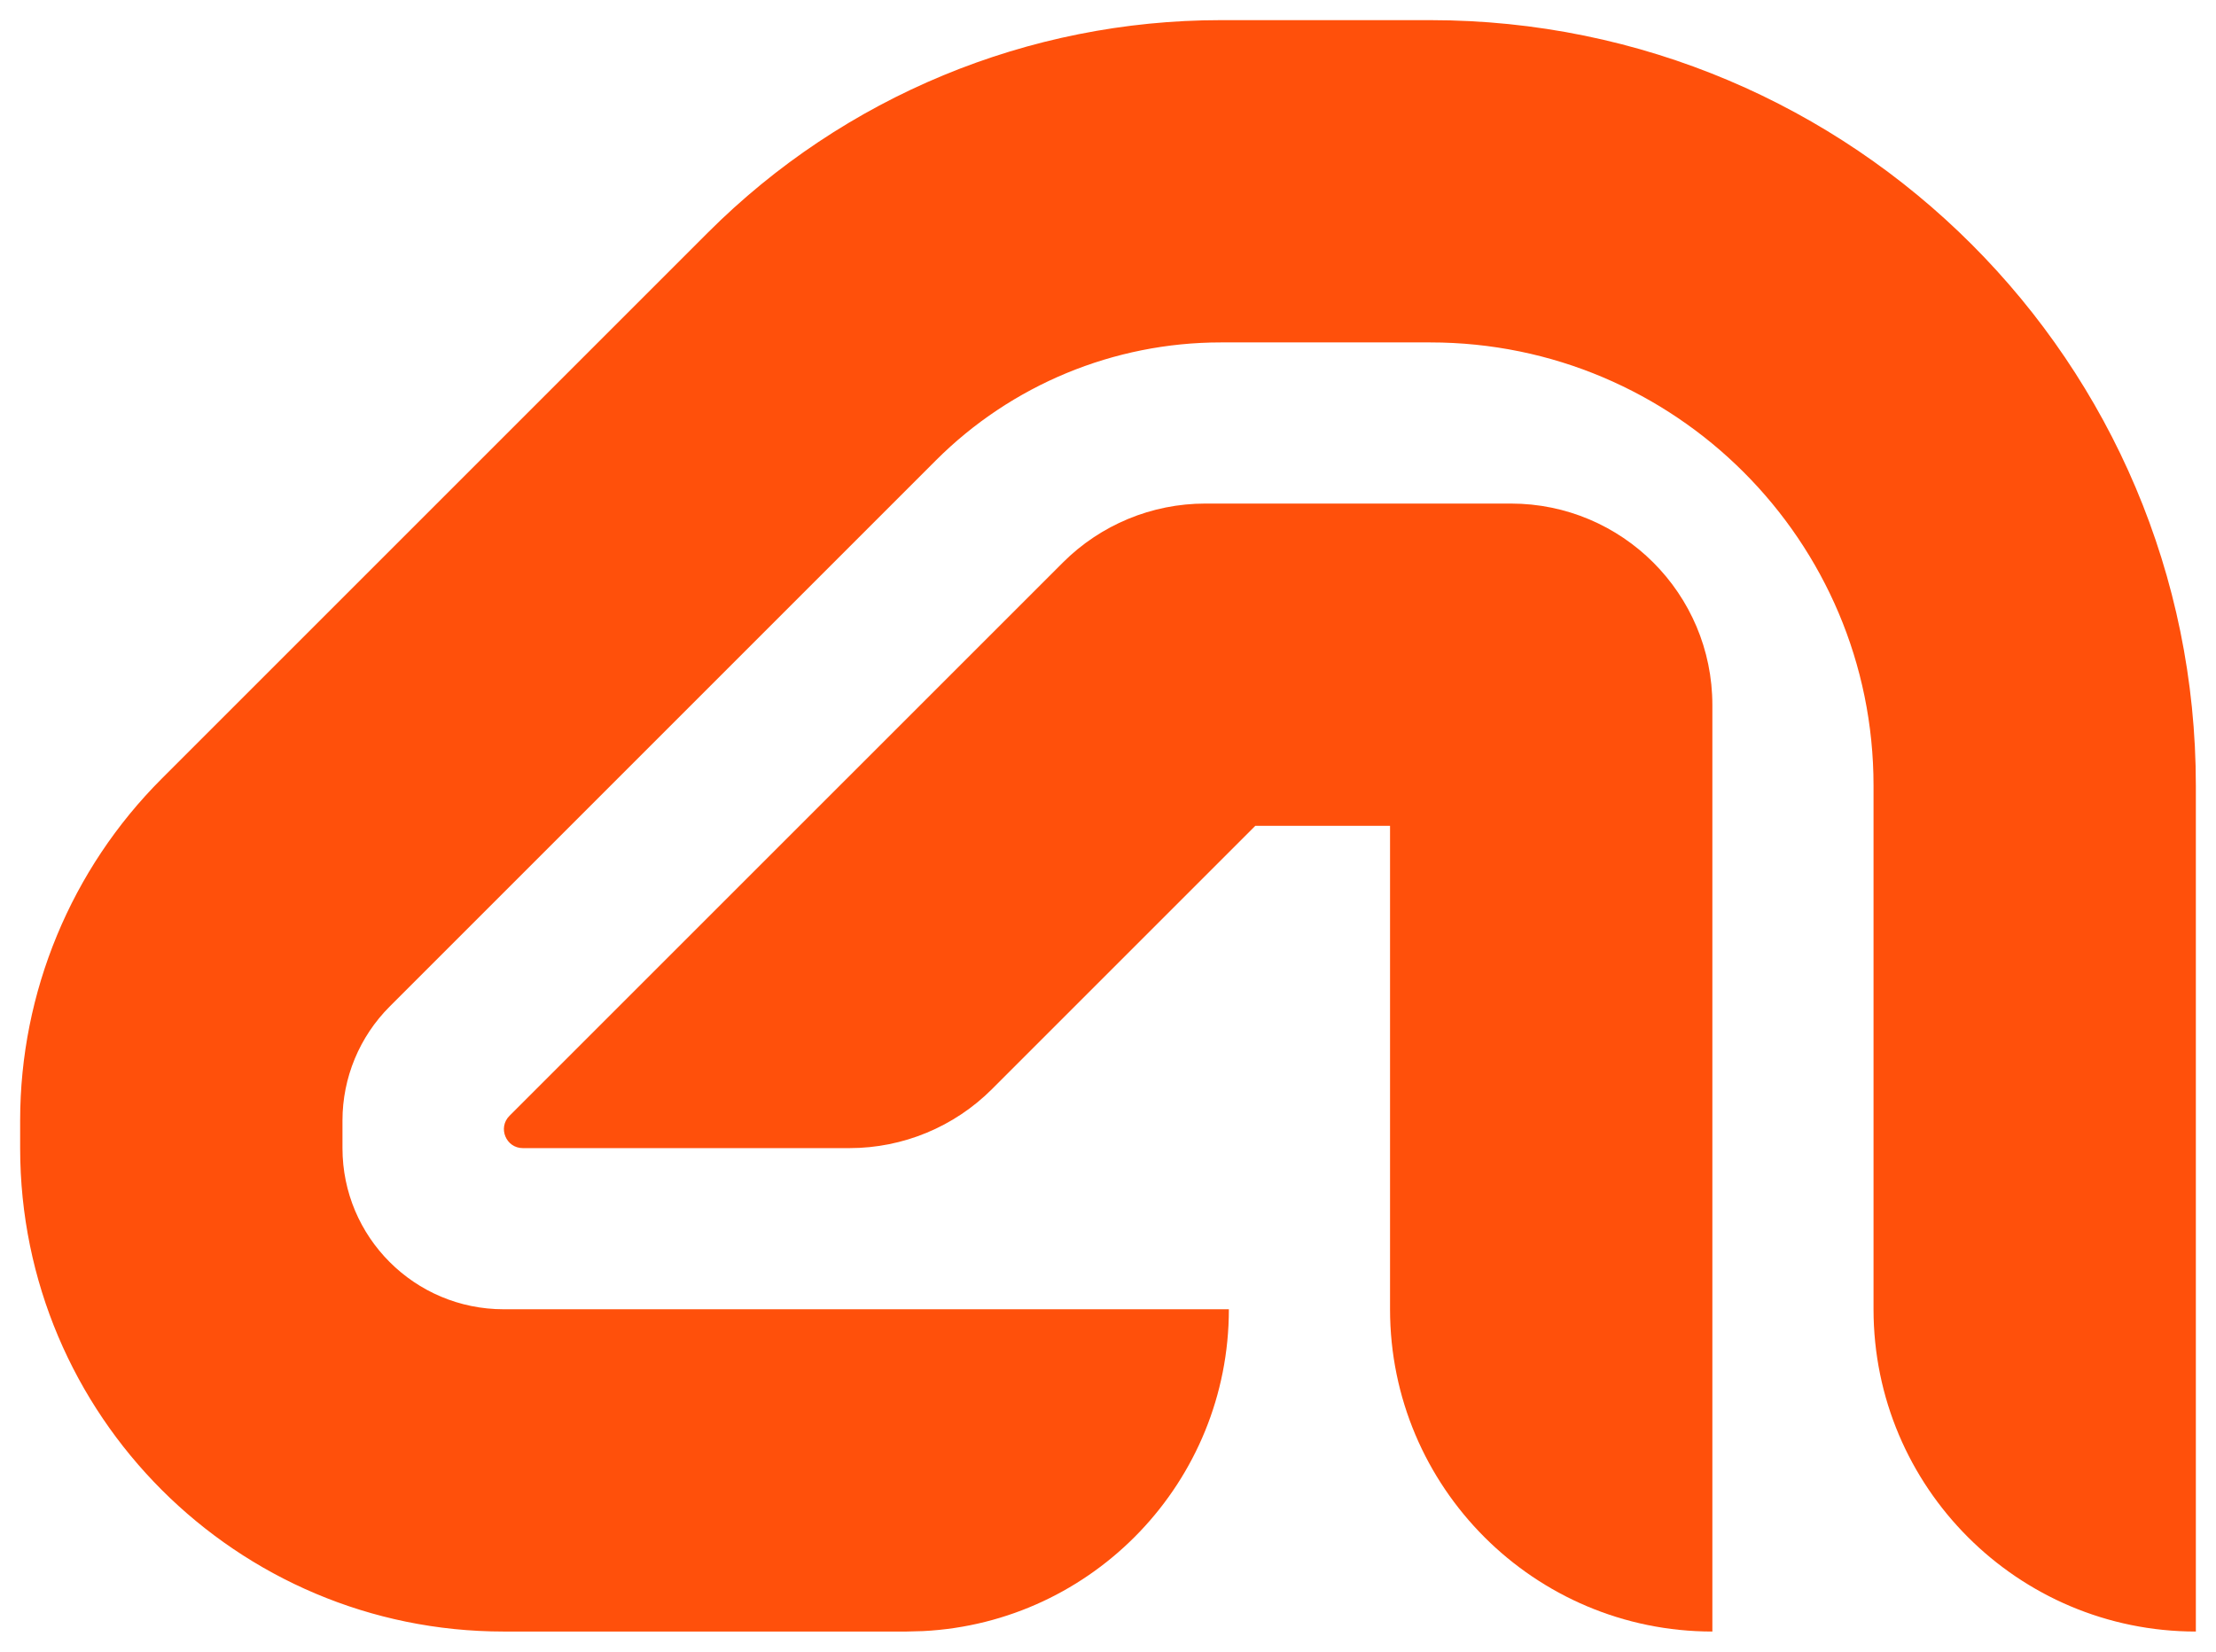
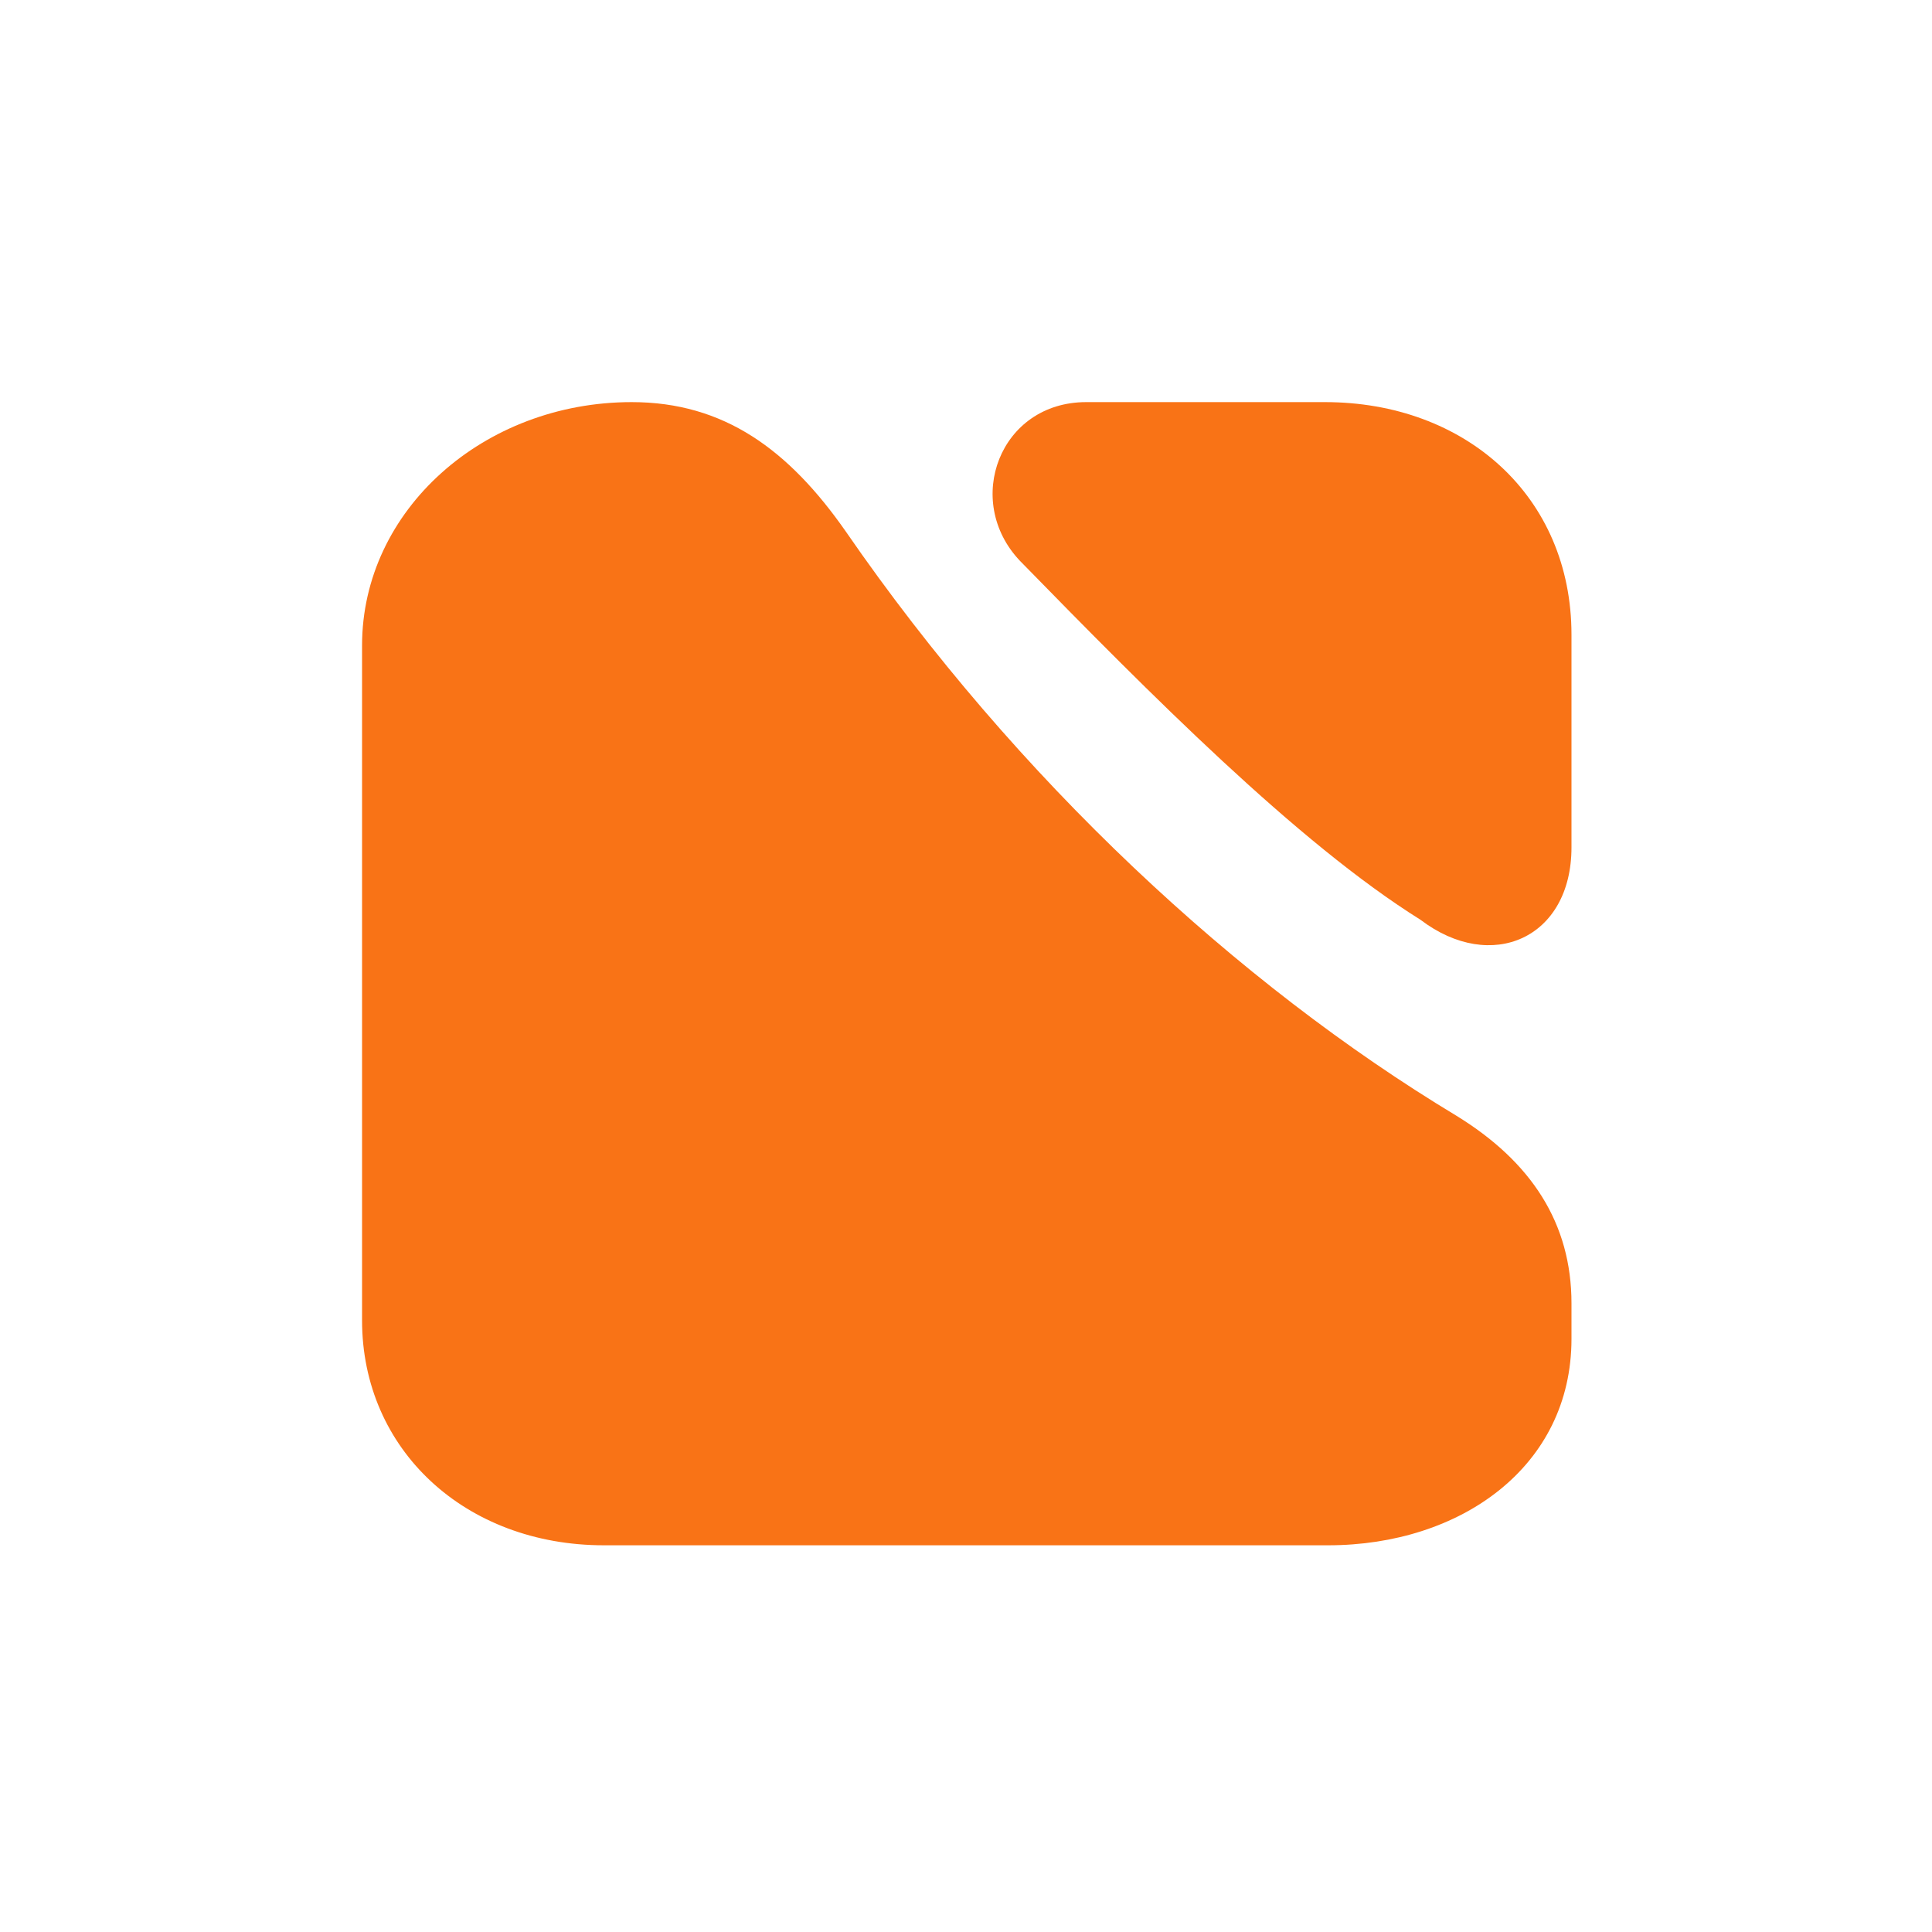
- <svg xmlns="http://www.w3.org/2000/svg" width="55" height="41" viewBox="0 0 55 41" fill="none" id="Logo">
-   <g id="logomark">
-     <path d="M35.5 0.5C45.993 0.5 54.5 9.007 54.5 19.5V40.5C50.082 40.5 46.5 36.918 46.5 32.5V19.5C46.5 13.425 41.575 8.5 35.5 8.5H30.299C27.647 8.5 25.103 9.553 23.227 11.429L9.672 24.985C8.922 25.735 8.5 26.753 8.5 27.814V28.5C8.5 30.709 10.291 32.5 12.5 32.5H30.5C30.5 36.78 27.139 40.275 22.912 40.489L22.5 40.5H12.5C5.873 40.5 0.5 35.127 0.5 28.5V27.814C0.5 24.631 1.764 21.578 4.015 19.328L17.571 5.772C20.947 2.397 25.525 0.5 30.299 0.5H35.5Z" fill="#FF500B" />
-     <path d="M37.5 12.5C40.261 12.5 42.5 14.739 42.5 17.5V40.5C38.082 40.5 34.5 36.918 34.5 32.5V20.5H31.156L24.621 27.035C23.683 27.973 22.411 28.5 21.085 28.5H12.977C12.559 28.5 12.349 27.994 12.645 27.698L26.379 13.965C27.317 13.027 28.588 12.5 29.914 12.5H37.5Z" fill="#FF500B" />
+ <svg xmlns="http://www.w3.org/2000/svg" width="1024" height="1024" viewBox="0 0 1254 1254" fill="none">
+   <g fill="#F97316">
+     <path d="M410 261C470 261 512 292 549 345C660 506 804 639 945 724C994 754 1020 794 1020 846V869C1020 952 948 1003 862 1003H392C302 1003 235 941 235 857V419C235 331 314 261 410 261Z" />
+     <path d="M705 261H860C951 261 1020 322 1020 412V550C1020 609 968 632 922 597C842 547 746 450 662 364C625 325 649 261 705 261Z" />
  </g>
</svg>
